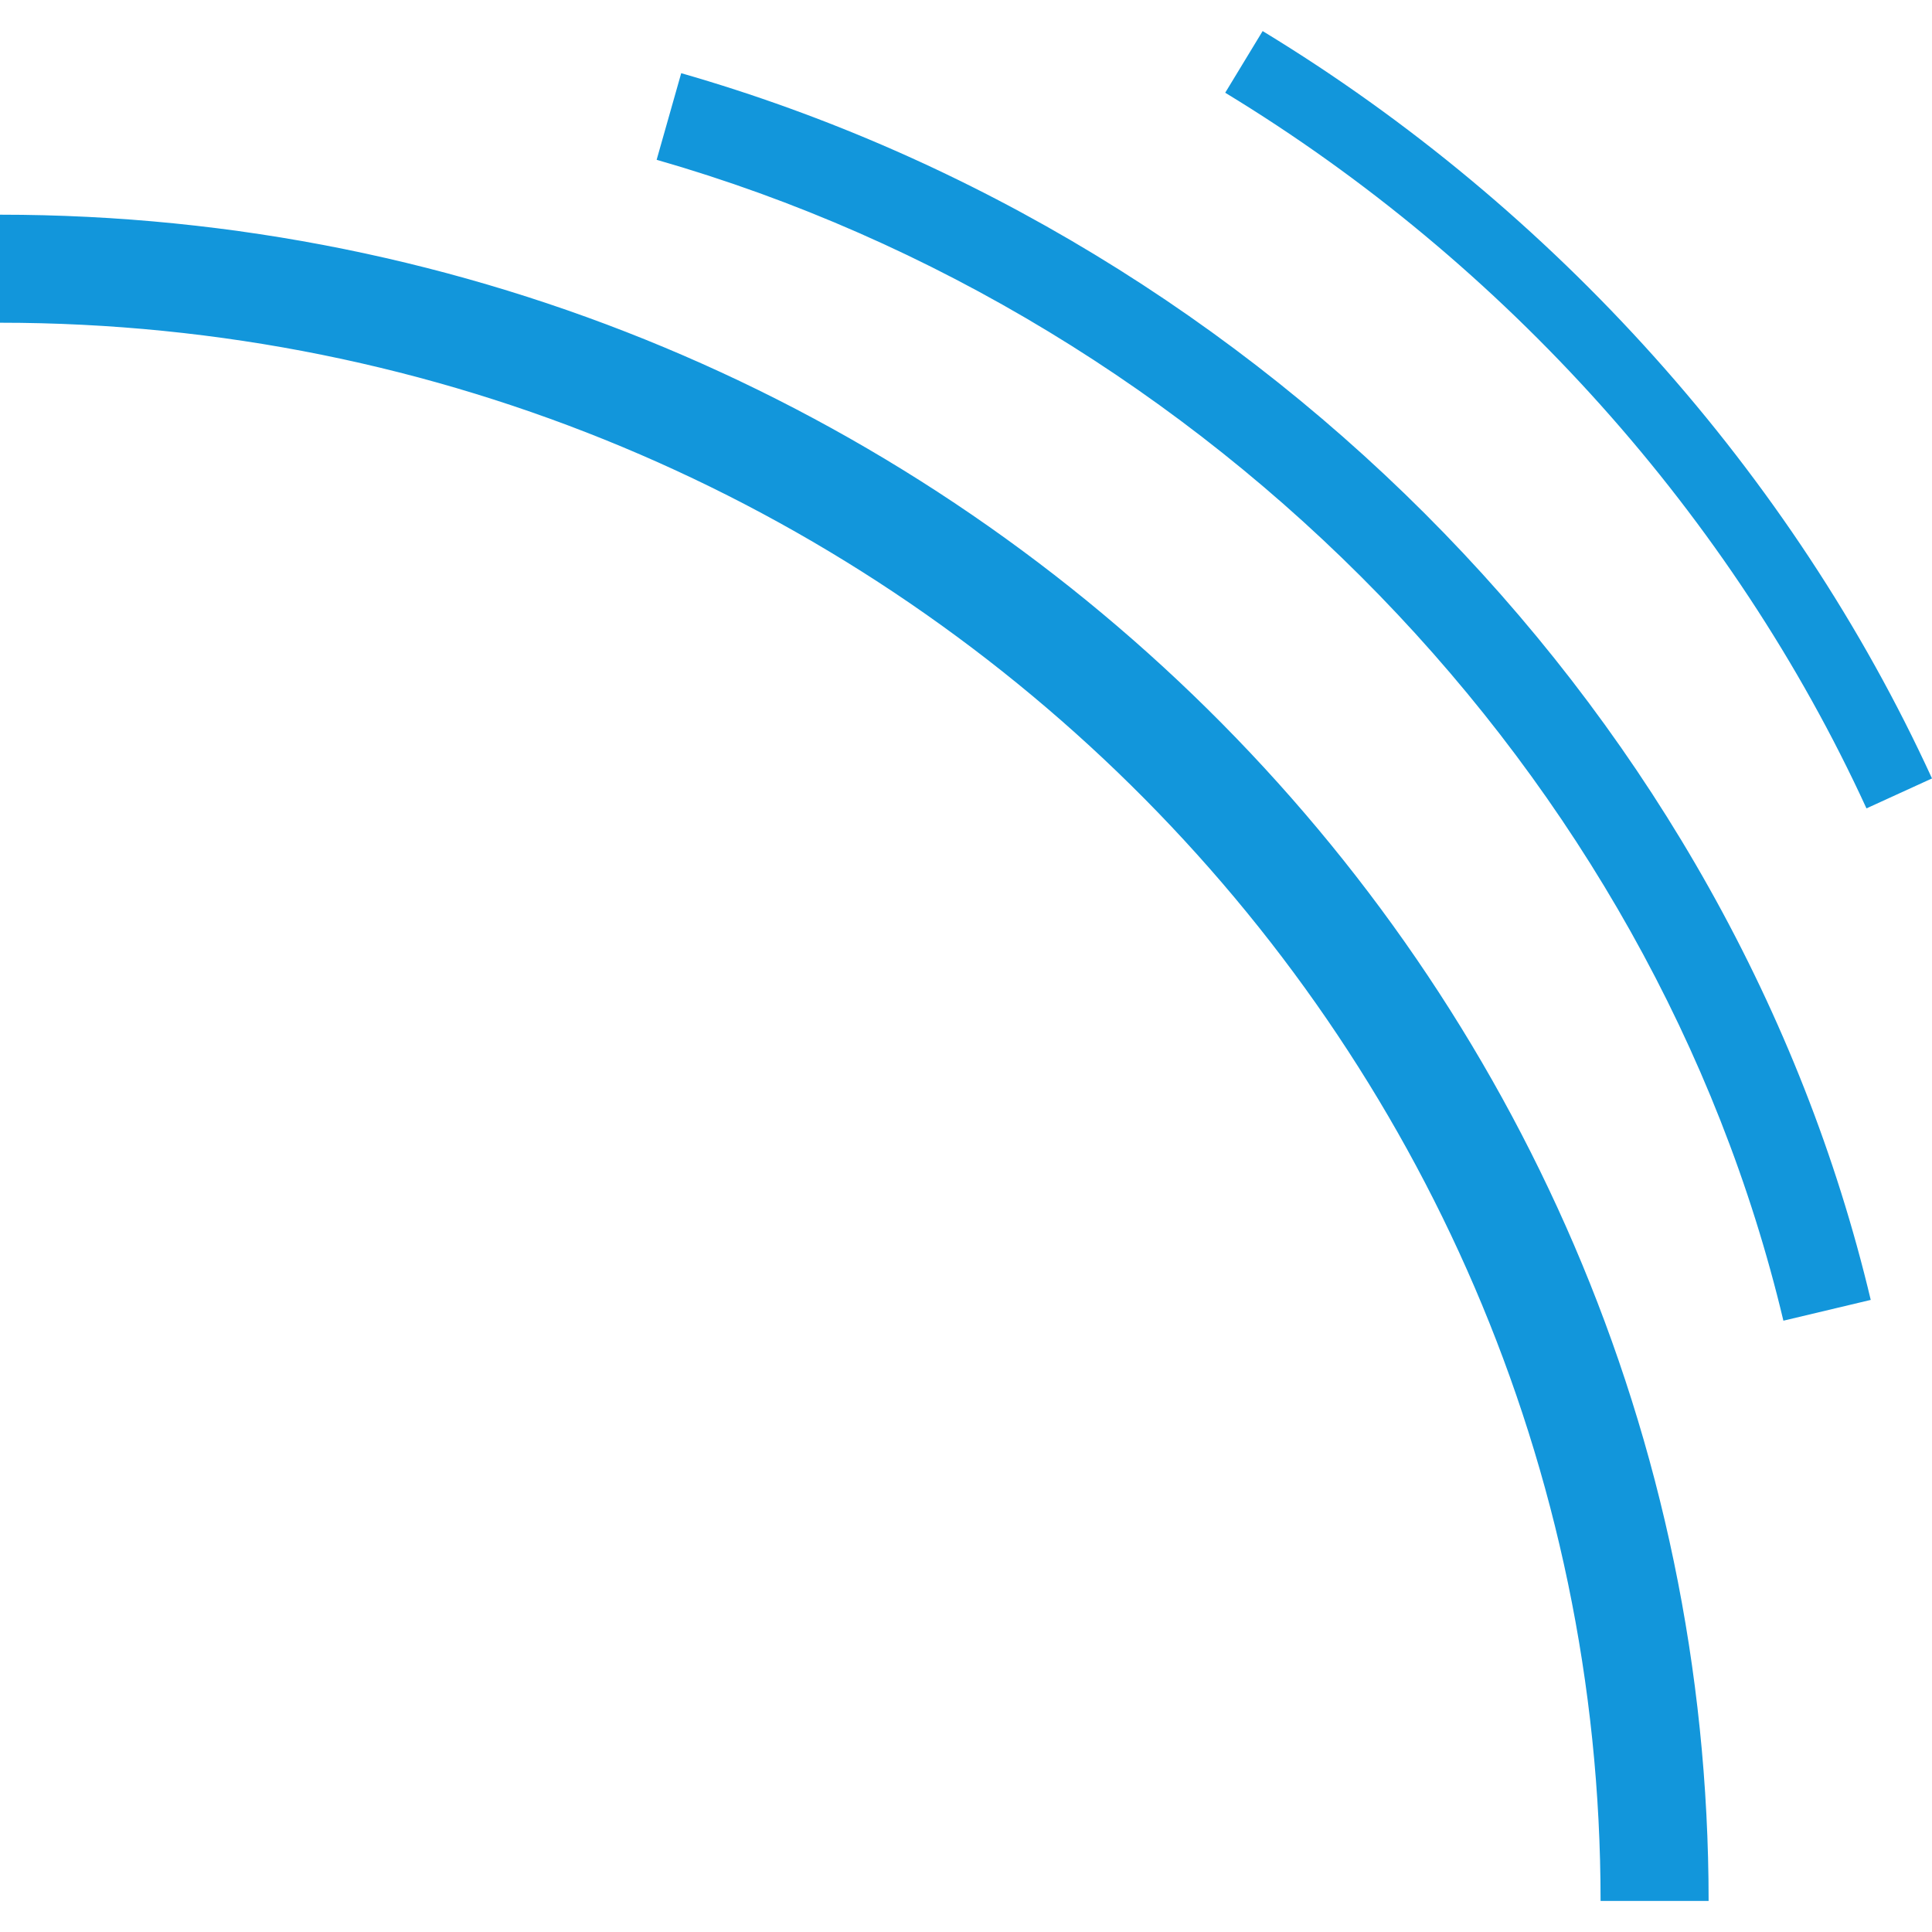
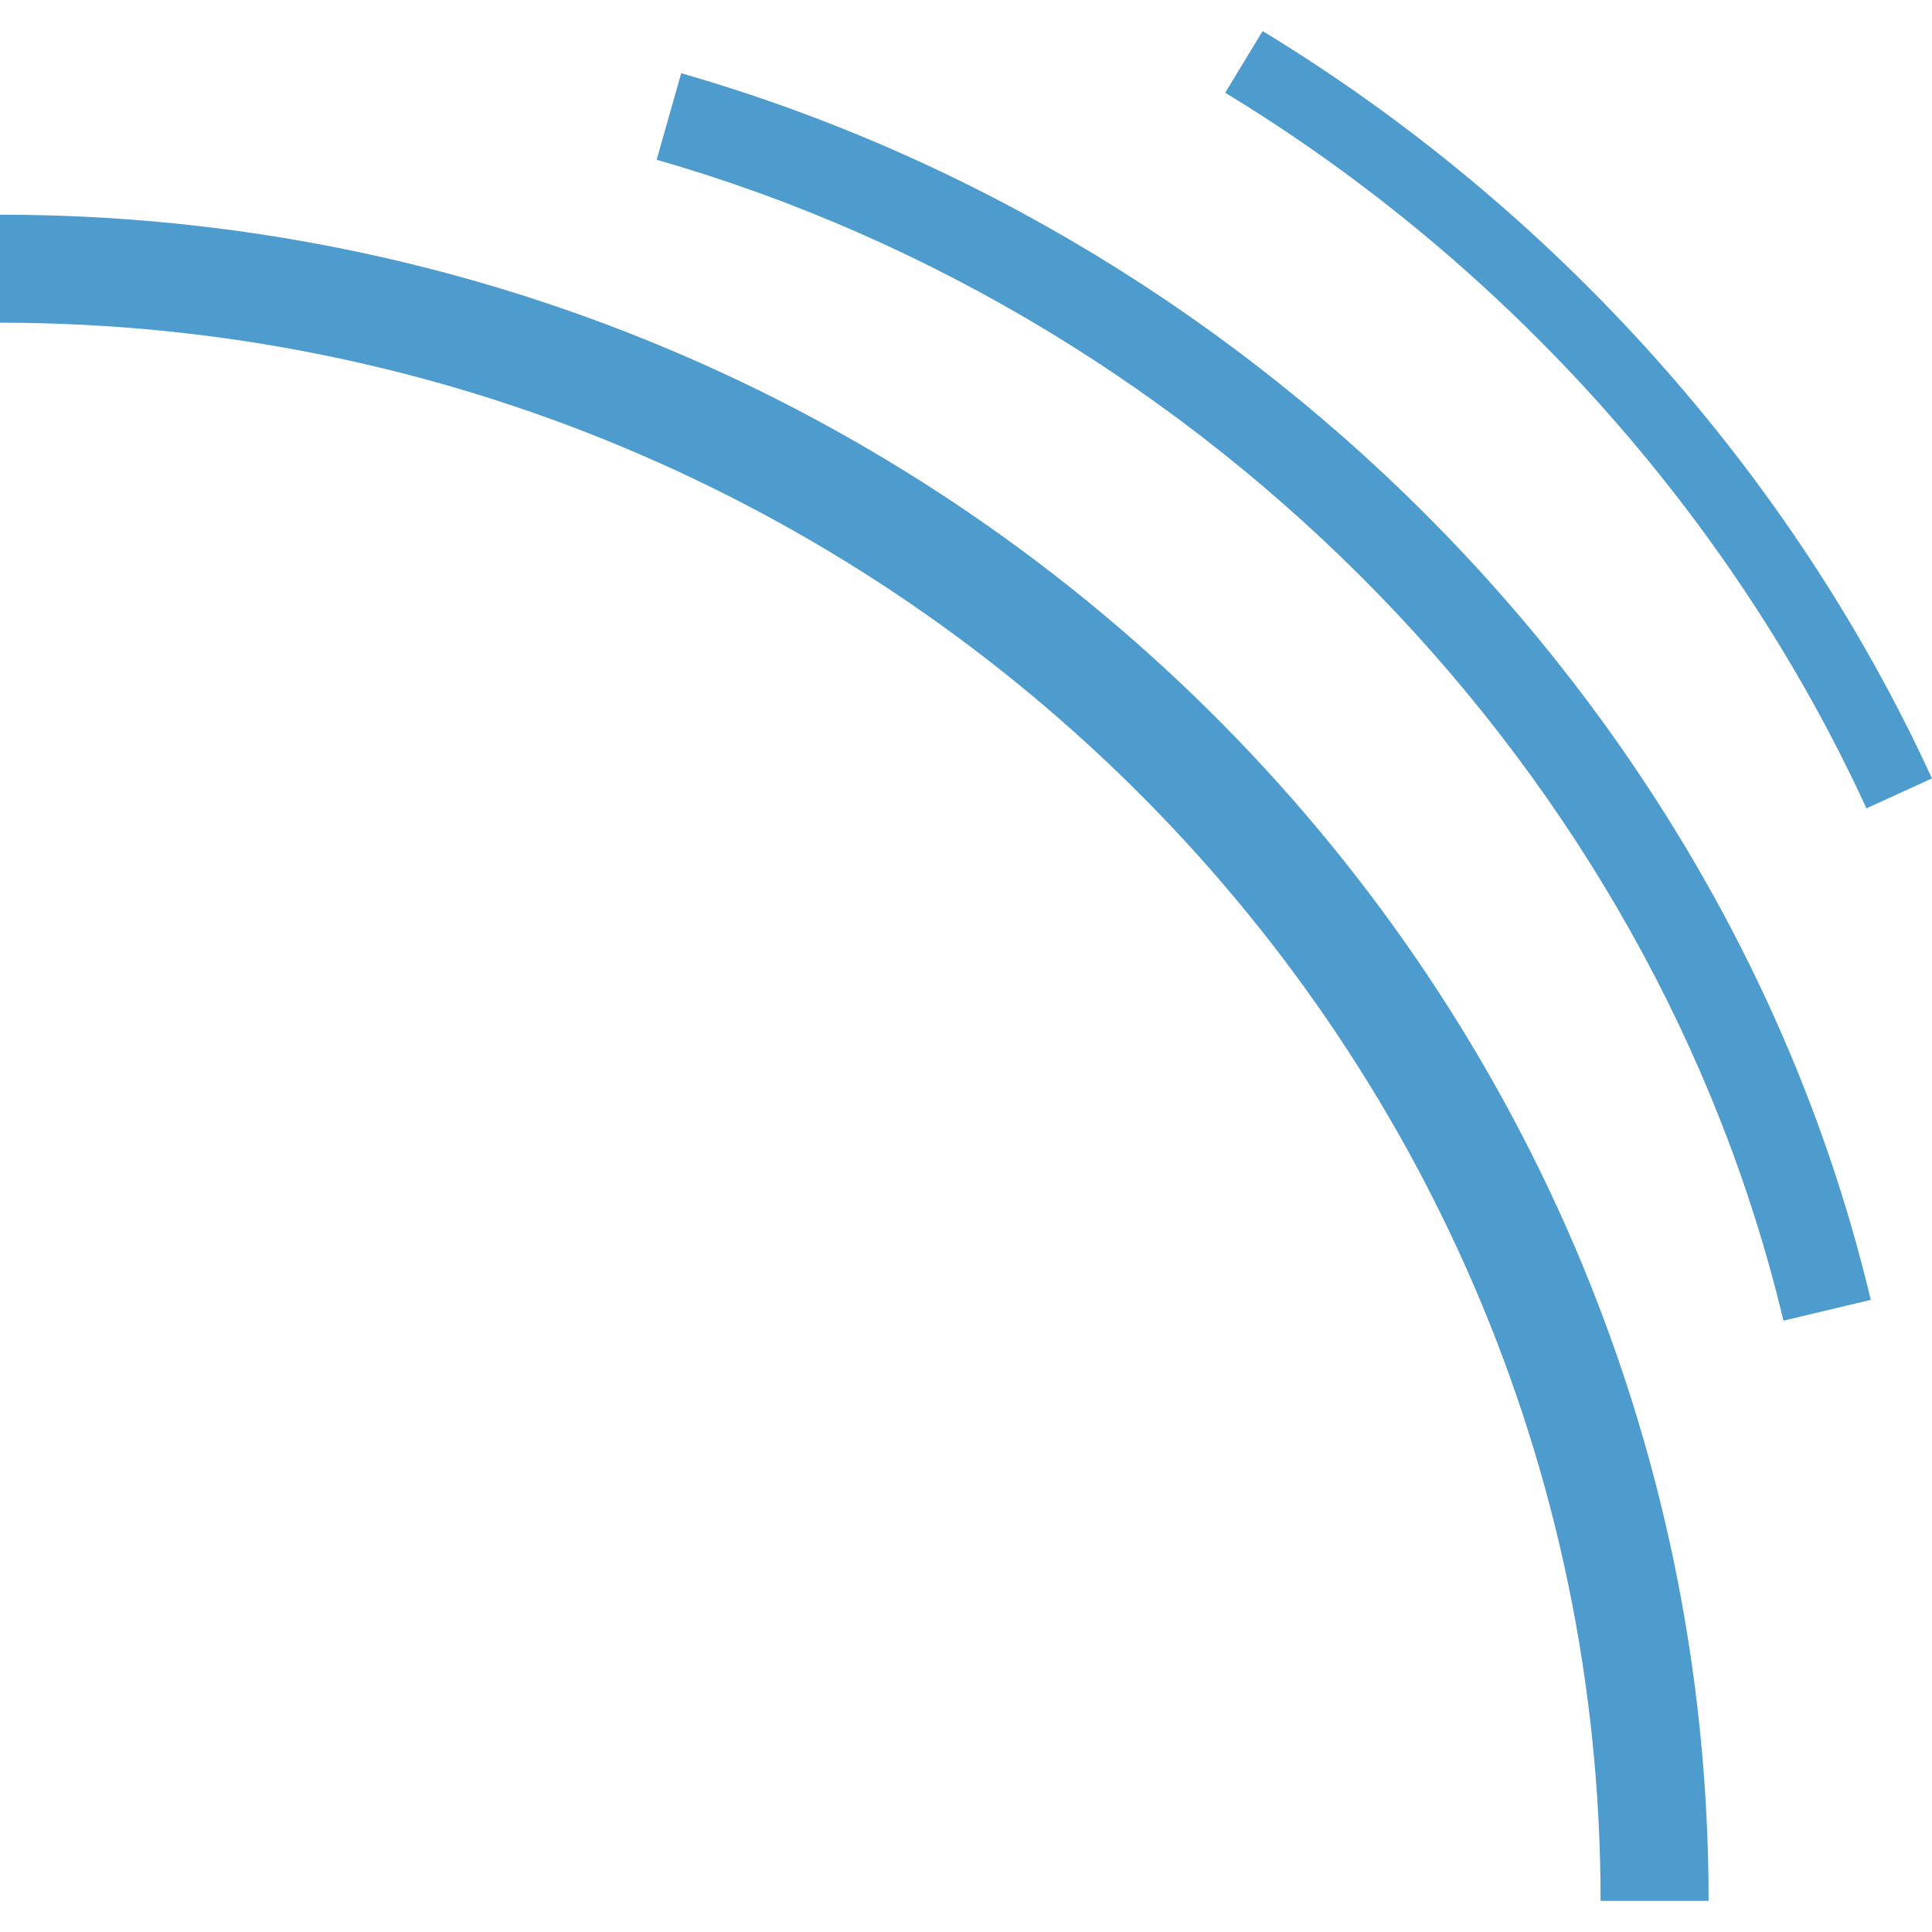
- <svg xmlns="http://www.w3.org/2000/svg" t="1687918341546" class="icon" viewBox="0 0 1024 1024" version="1.1" p-id="2091" width="200" height="200">
-   <path d="M669.227 16.469l-19.84 32.683c148.352 90.112 269.013 224.853 339.883 379.307L1024 412.587c-73.984-161.408-199.979-302.08-354.773-396.117zM361.045 38.827l-13.013 45.867c293.973 84.309 528.384 325.973 597.205 615.296l46.293-11.008C918.827 383.019 671.36 127.872 361.045 38.784zM0 113.792v57.259c467.755 0 848.341 375.253 848.341 836.48h57.259c0-492.8-406.272-893.739-905.6-893.739z" fill="#1296db" p-id="2092" />
+ <svg xmlns="http://www.w3.org/2000/svg" t="1748488651095" class="icon" viewBox="0 0 1024 1024" version="1.1" p-id="5465" width="128" height="128">
+   <path d="M669.216 16.48l-19.84 32.672c148.352 90.112 269.024 224.864 339.872 379.296l34.72-15.872C949.984 251.168 824 110.496 669.184 16.448z m-308.16 22.336l-13.024 45.856c293.984 84.32 528.384 325.984 597.216 615.296l46.304-11.008C918.848 383.008 671.392 127.84 361.056 38.816zM0 113.792v57.248c467.744 0 848.352 375.264 848.352 836.48H905.6c0-492.8-406.272-893.728-905.6-893.728z" fill="#4E9BCD" p-id="5466" />
</svg>
